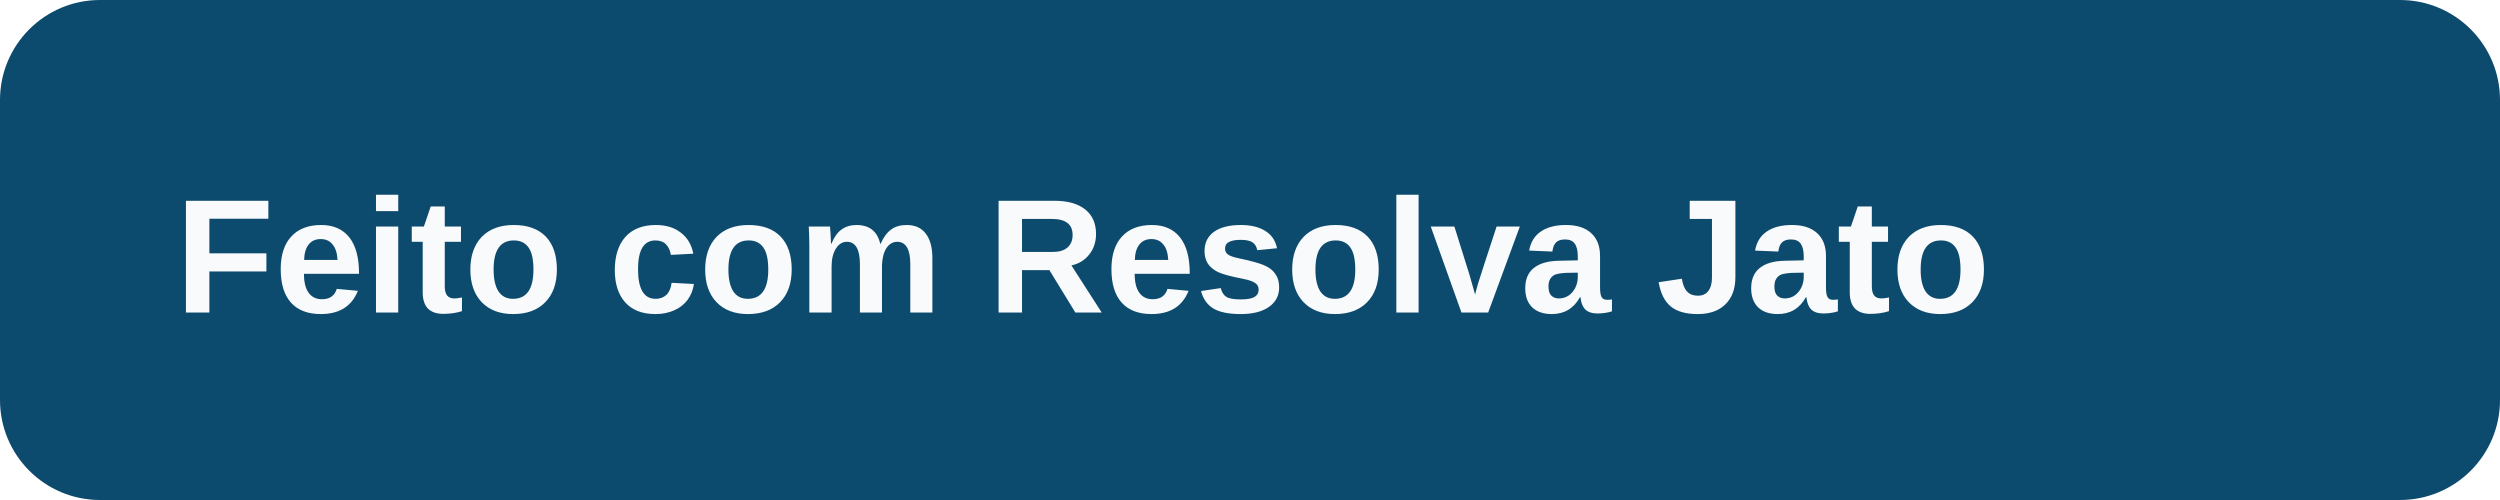
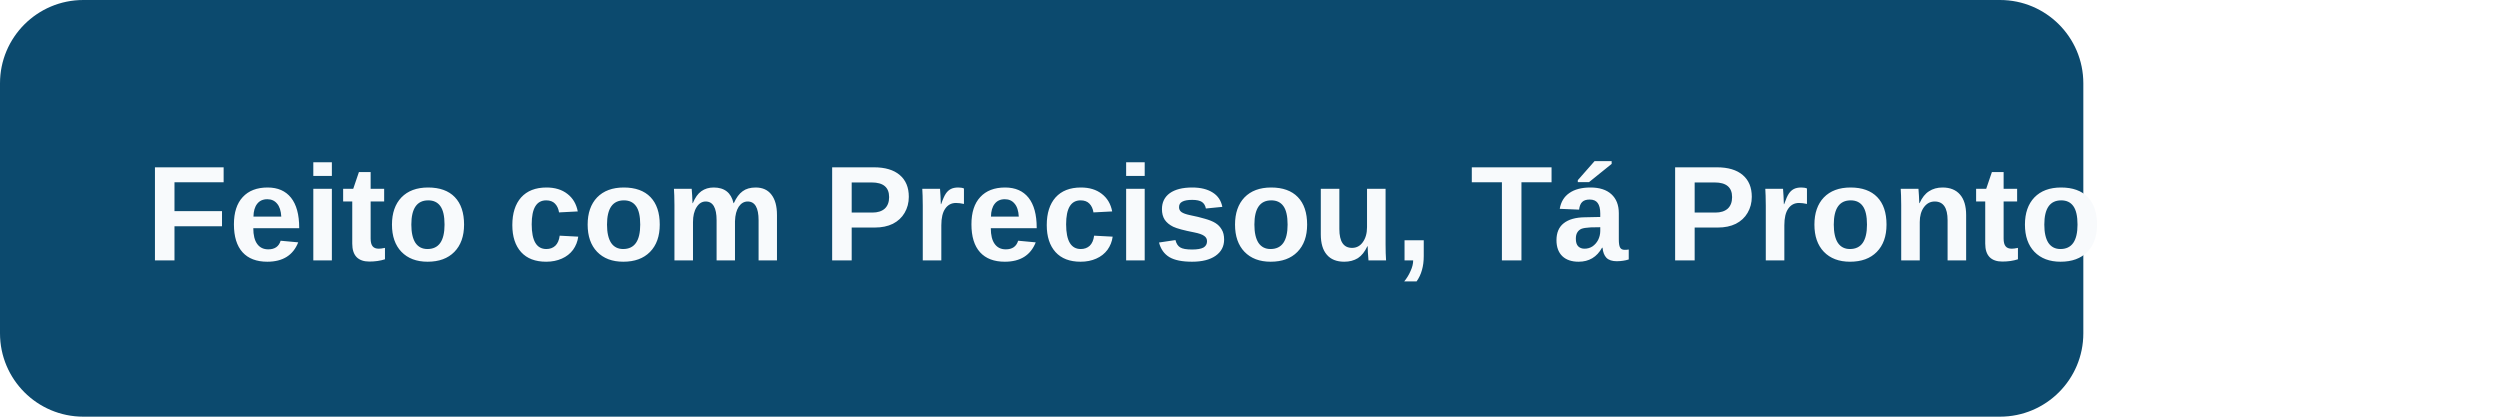
- <svg xmlns="http://www.w3.org/2000/svg" width="200" height="40" role="img" aria-label="Resolva Jato">
+ <svg xmlns="http://www.w3.org/2000/svg" width="240" height="40" role="img" aria-label="Precisou, Tá Pronto">
  <rect width="200" height="40" rx="8" fill="#0c4a6e" />
-   <text x="14" y="25" fill="#f8fafc" font-family="Segoe UI, Arial, sans-serif" font-size="13" font-weight="700">Feito com Resolva Jato</text>
+   <text x="14" y="25" fill="#f8fafc" font-family="Segoe UI, Arial, sans-serif" font-size="13" font-weight="700">Feito com Precisou, Tá Pronto</text>
</svg>
